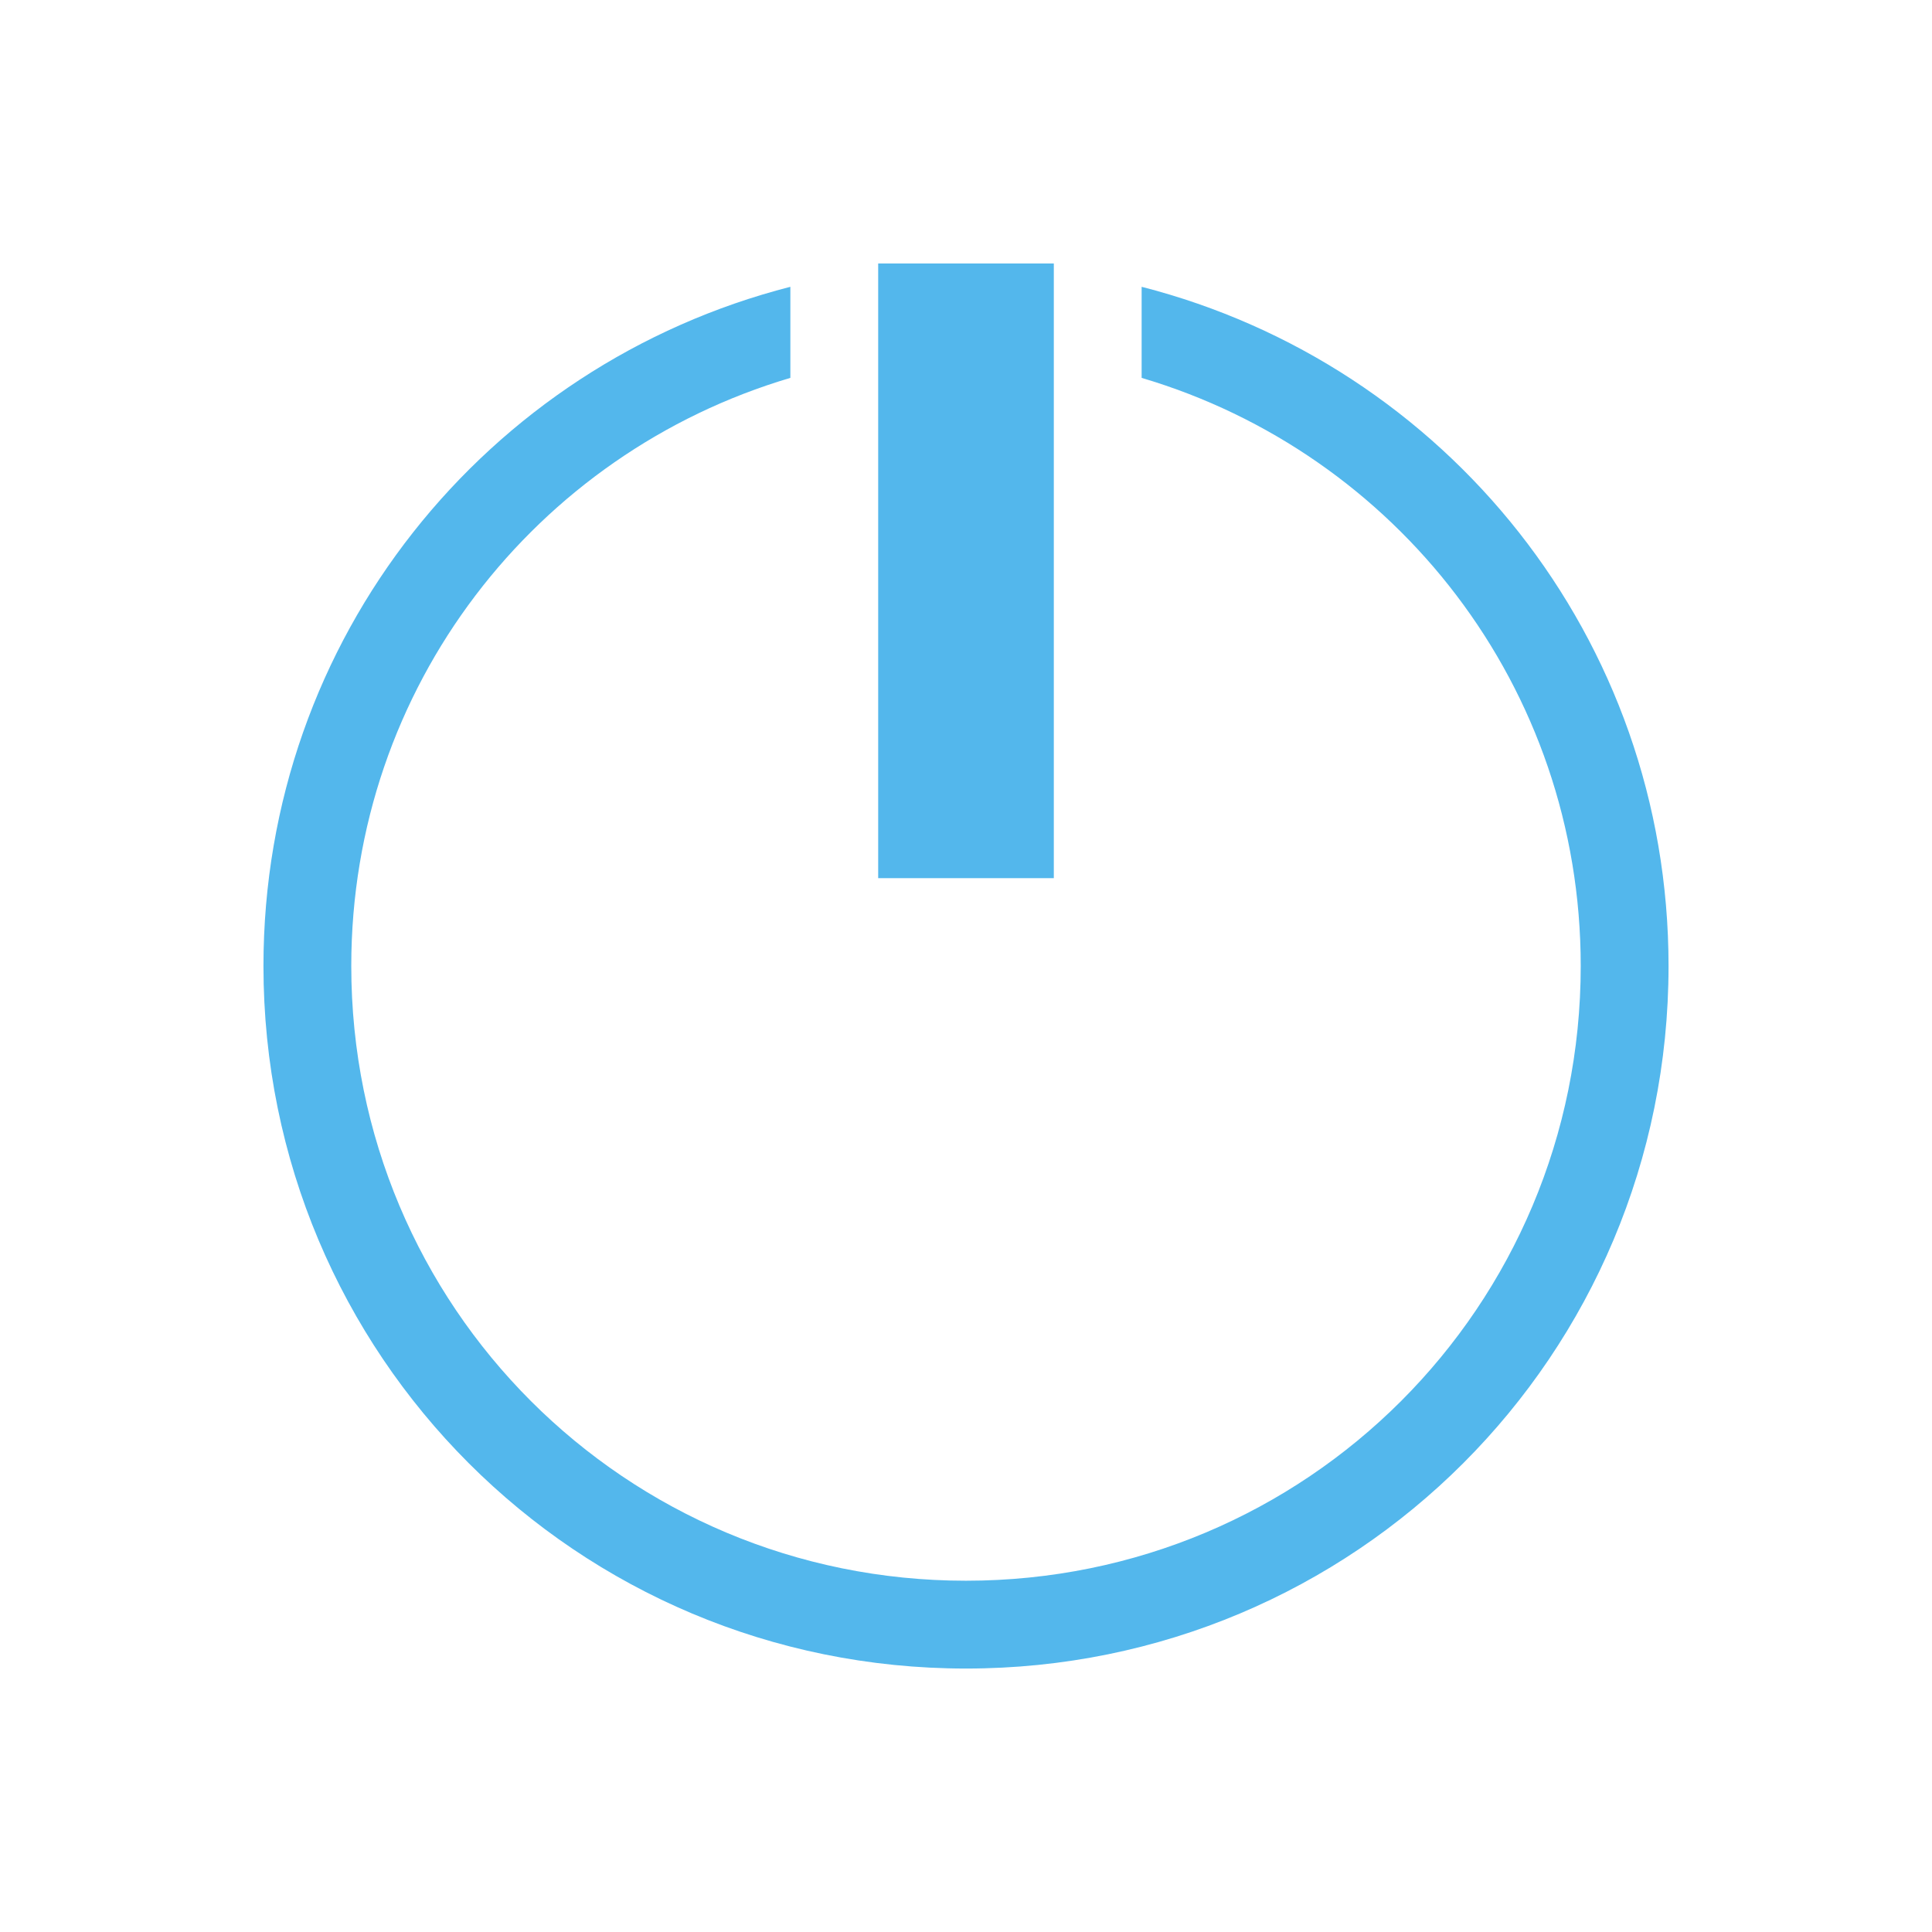
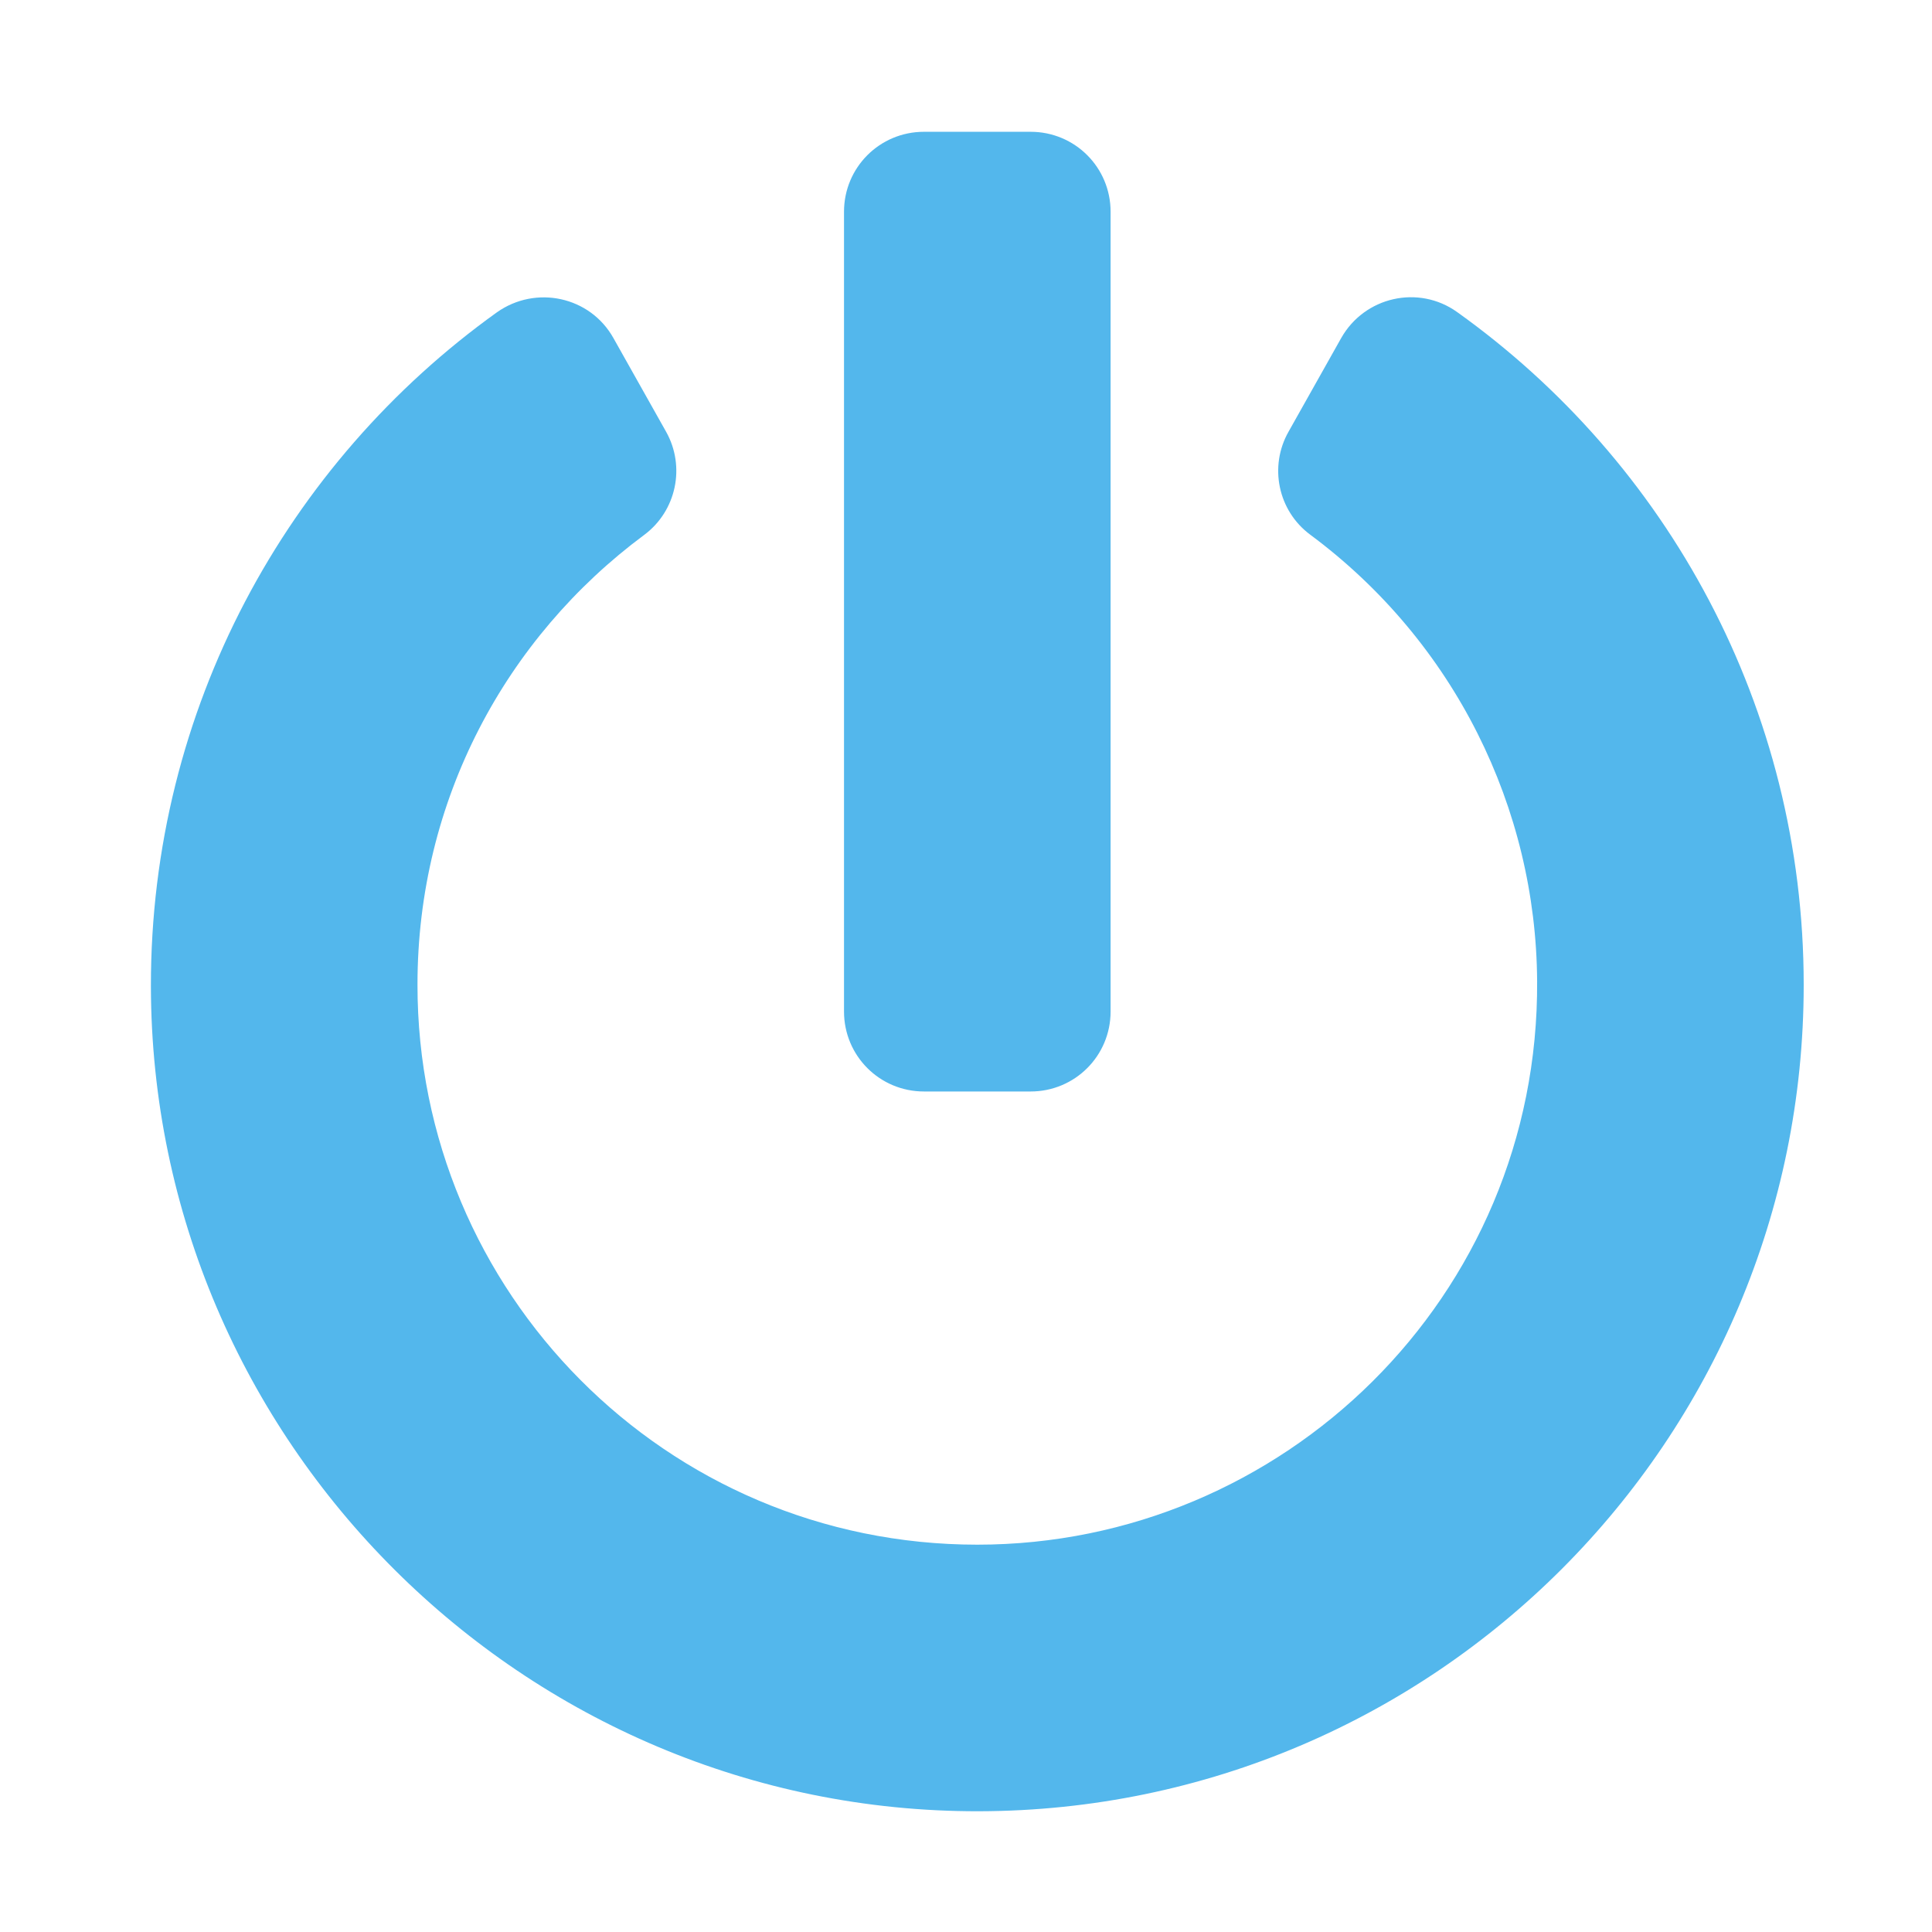
- <svg xmlns="http://www.w3.org/2000/svg" viewBox="0 0 22 22">
-   <defs id="defs3051" color="#53b7ec" fill="#53b7ec" style="">
-     <style type="text/css" id="current-color-scheme">
-       .ColorScheme-Text {
-         color:#232629;
-       }
-       </style>
-   </defs>
-   <path style="" d="M 10 3 L 10 10 L 12 10 L 12 3 L 10 3 z M 9 3.266 C 5.544 4.15 3 7.261 3 11 C 3 15.432 6.568 19 11 19 C 15.432 19 19 15.432 19 11 C 19 7.261 16.456 4.15 13 3.266 L 13 4.303 C 15.895 5.16 18 7.82 18 11 C 18 14.878 14.878 18 11 18 C 7.122 18 4 14.878 4 11 C 4 7.82 6.105 5.16 9 4.303 L 9 3.266 z " class="ColorScheme-Text" color="#53b7ec" fill="#53b7ec" />
+ <svg xmlns="http://www.w3.org/2000/svg" aria-hidden="true" focusable="false" data-prefix="fas" data-icon="power-off" role="img" viewBox="0 0 512 512" class="svg-inline--fa fa-power-off fa-w-16 fa-9x" version="1.1" id="svg4">
+   <defs id="defs8" color="#53b7ec" fill="#53b7ec" />
+   <path d="M 386.159,82.701 C 441.794,122.44 478,187.435 478,260.995 478,381.801 380.154,479.735 259.437,480 138.896,480.265 40.167,381.978 39.991,261.349 39.902,187.788 76.109,122.616 131.655,82.789 141.987,75.46 156.381,78.551 162.563,89.589 l 13.953,24.815 c 5.21,9.272 2.738,21.017 -5.828,27.376 -36.648,27.199 -60.05,70.293 -60.05,119.128 -0.088,81.509 65.79,148.446 148.358,148.446 80.89,0 148.888,-65.525 148.358,-149.329 -0.265,-45.744 -21.812,-89.898 -60.138,-118.333 -8.566,-6.358 -10.95,-18.103 -5.74,-27.287 l 13.953,-24.815 c 6.182,-10.95 20.488,-14.218 30.731,-6.888 z M 294.319,268.06 V 56.12 c 0,-11.745 -9.449,-21.194 -21.194,-21.194 h -28.259 c -11.745,0 -21.194,9.449 -21.194,21.194 V 268.06 c 0,11.745 9.449,21.194 21.194,21.194 h 28.259 c 11.745,0 21.194,-9.449 21.194,-21.194 z" class="" id="path2" style="color:#53b7ec;fill:#53b7ec;stroke-width:0.883" />
</svg>
